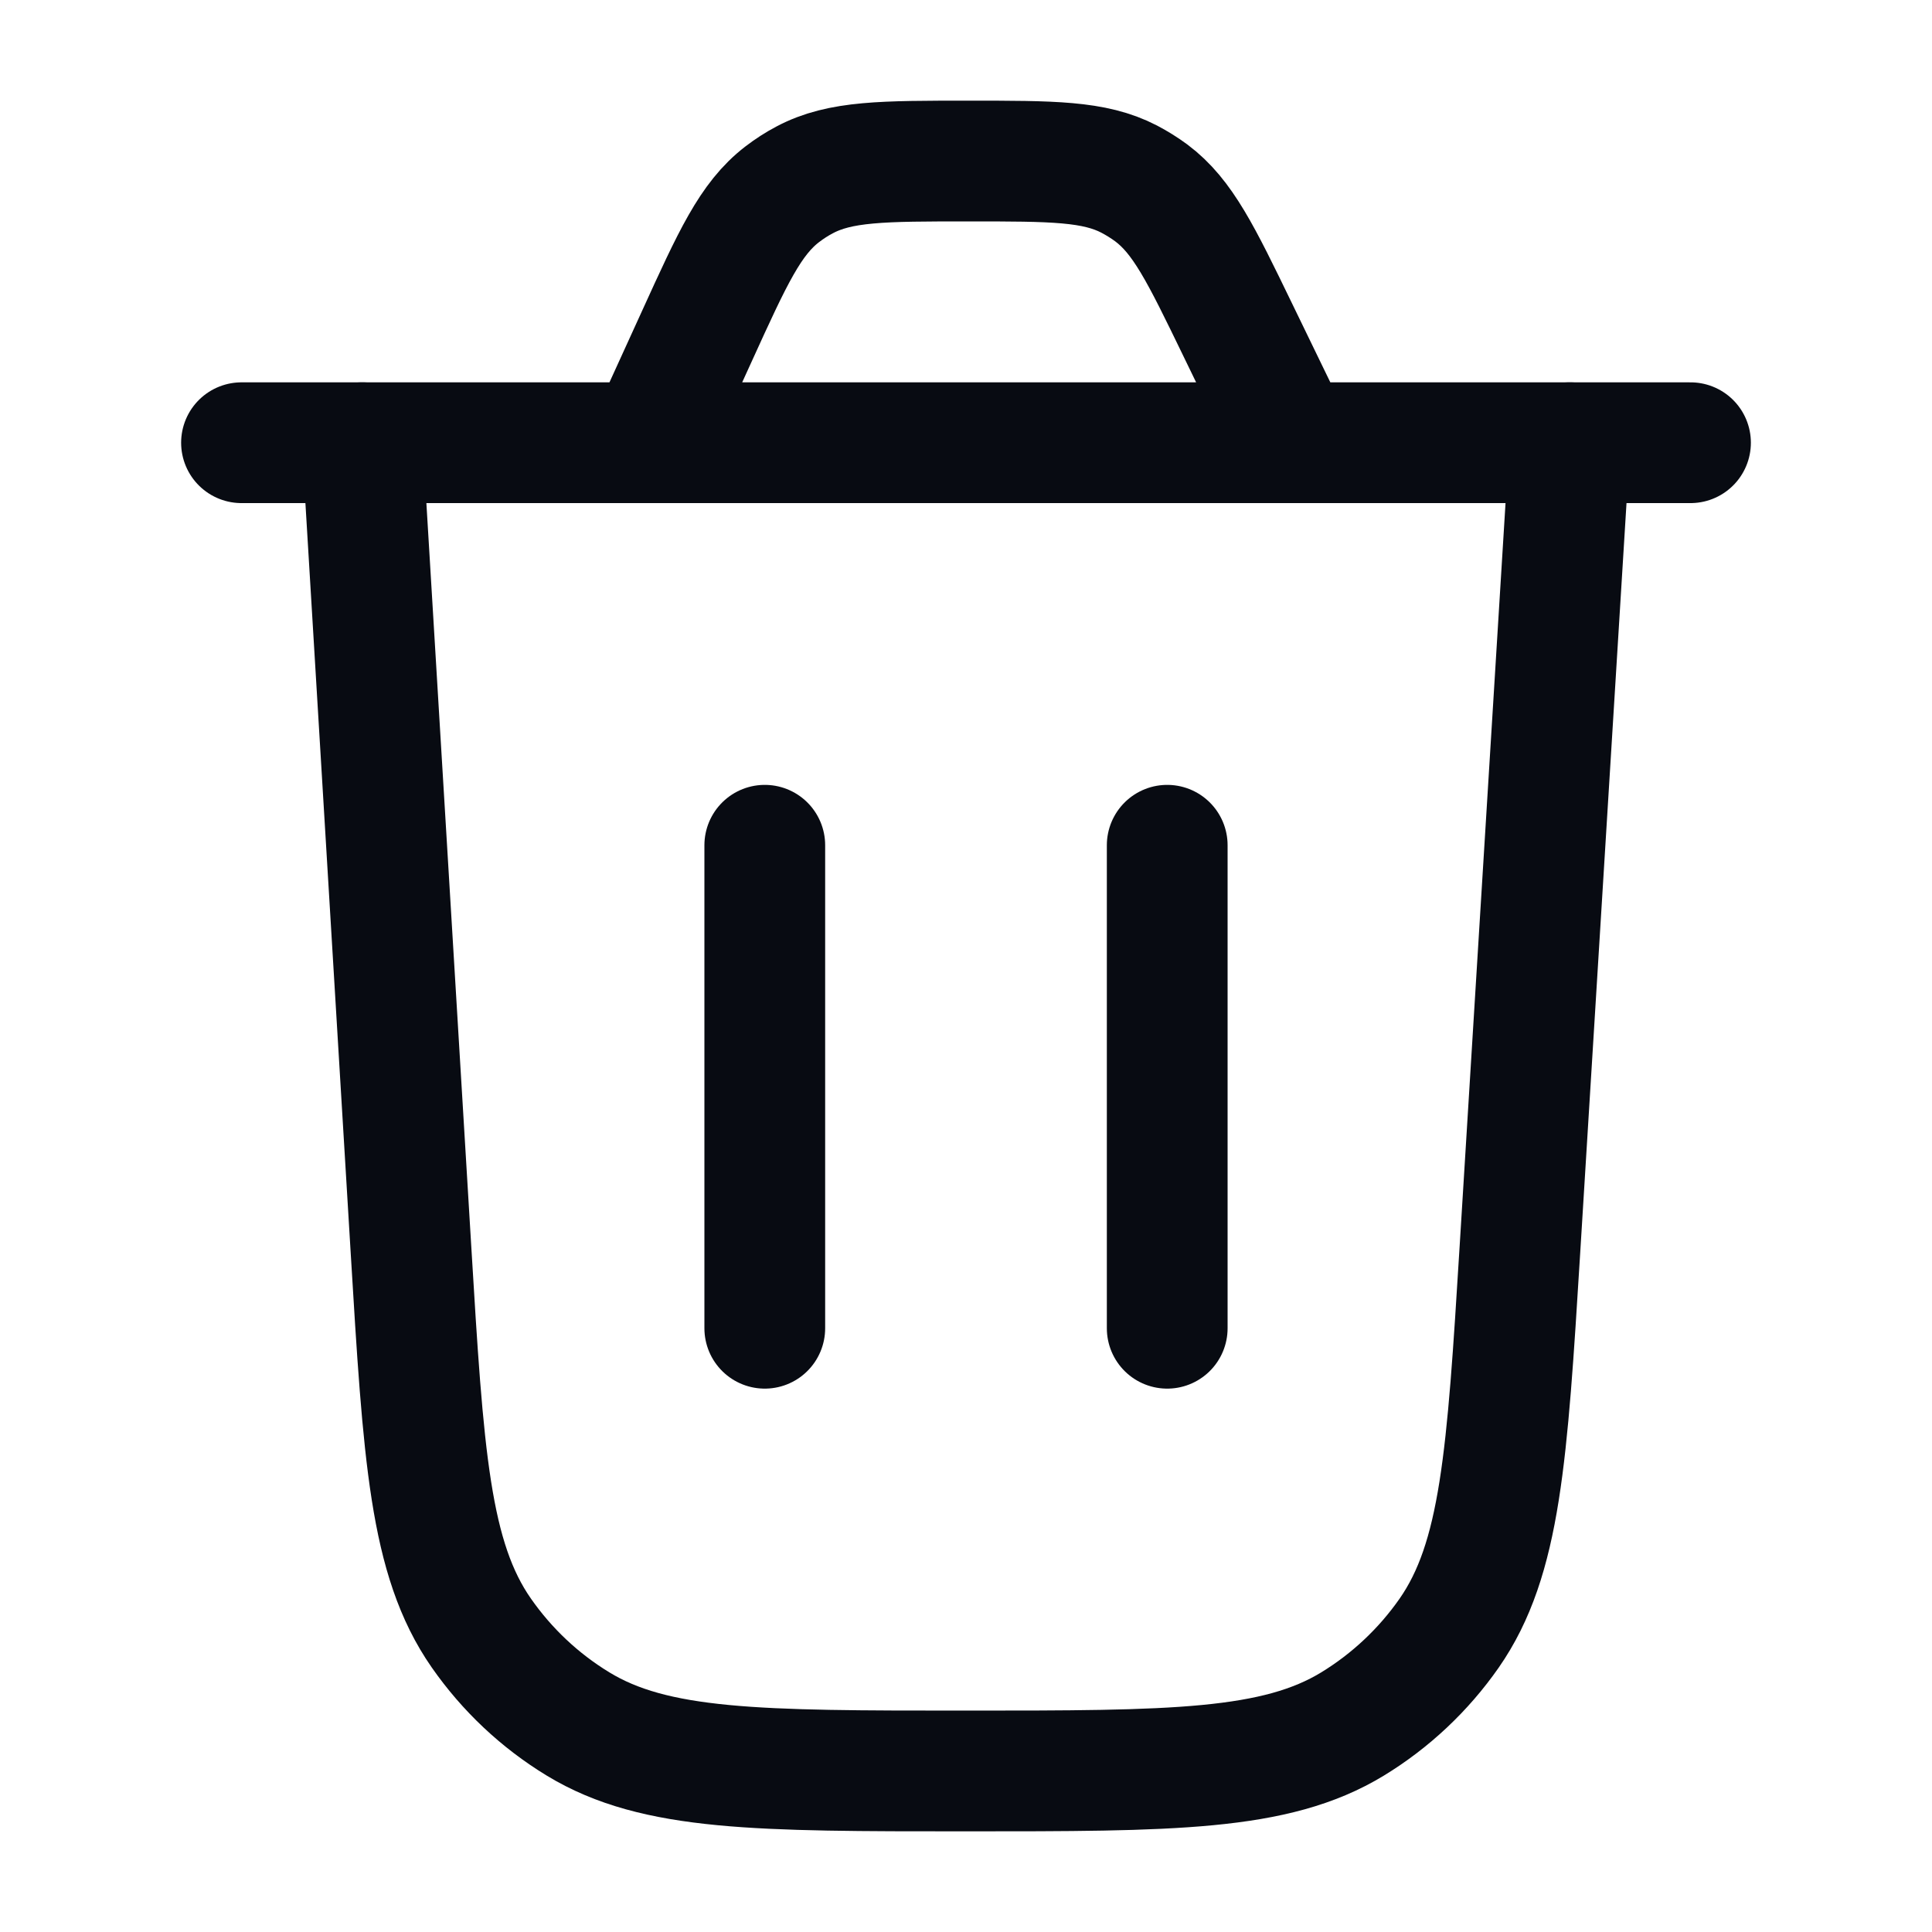
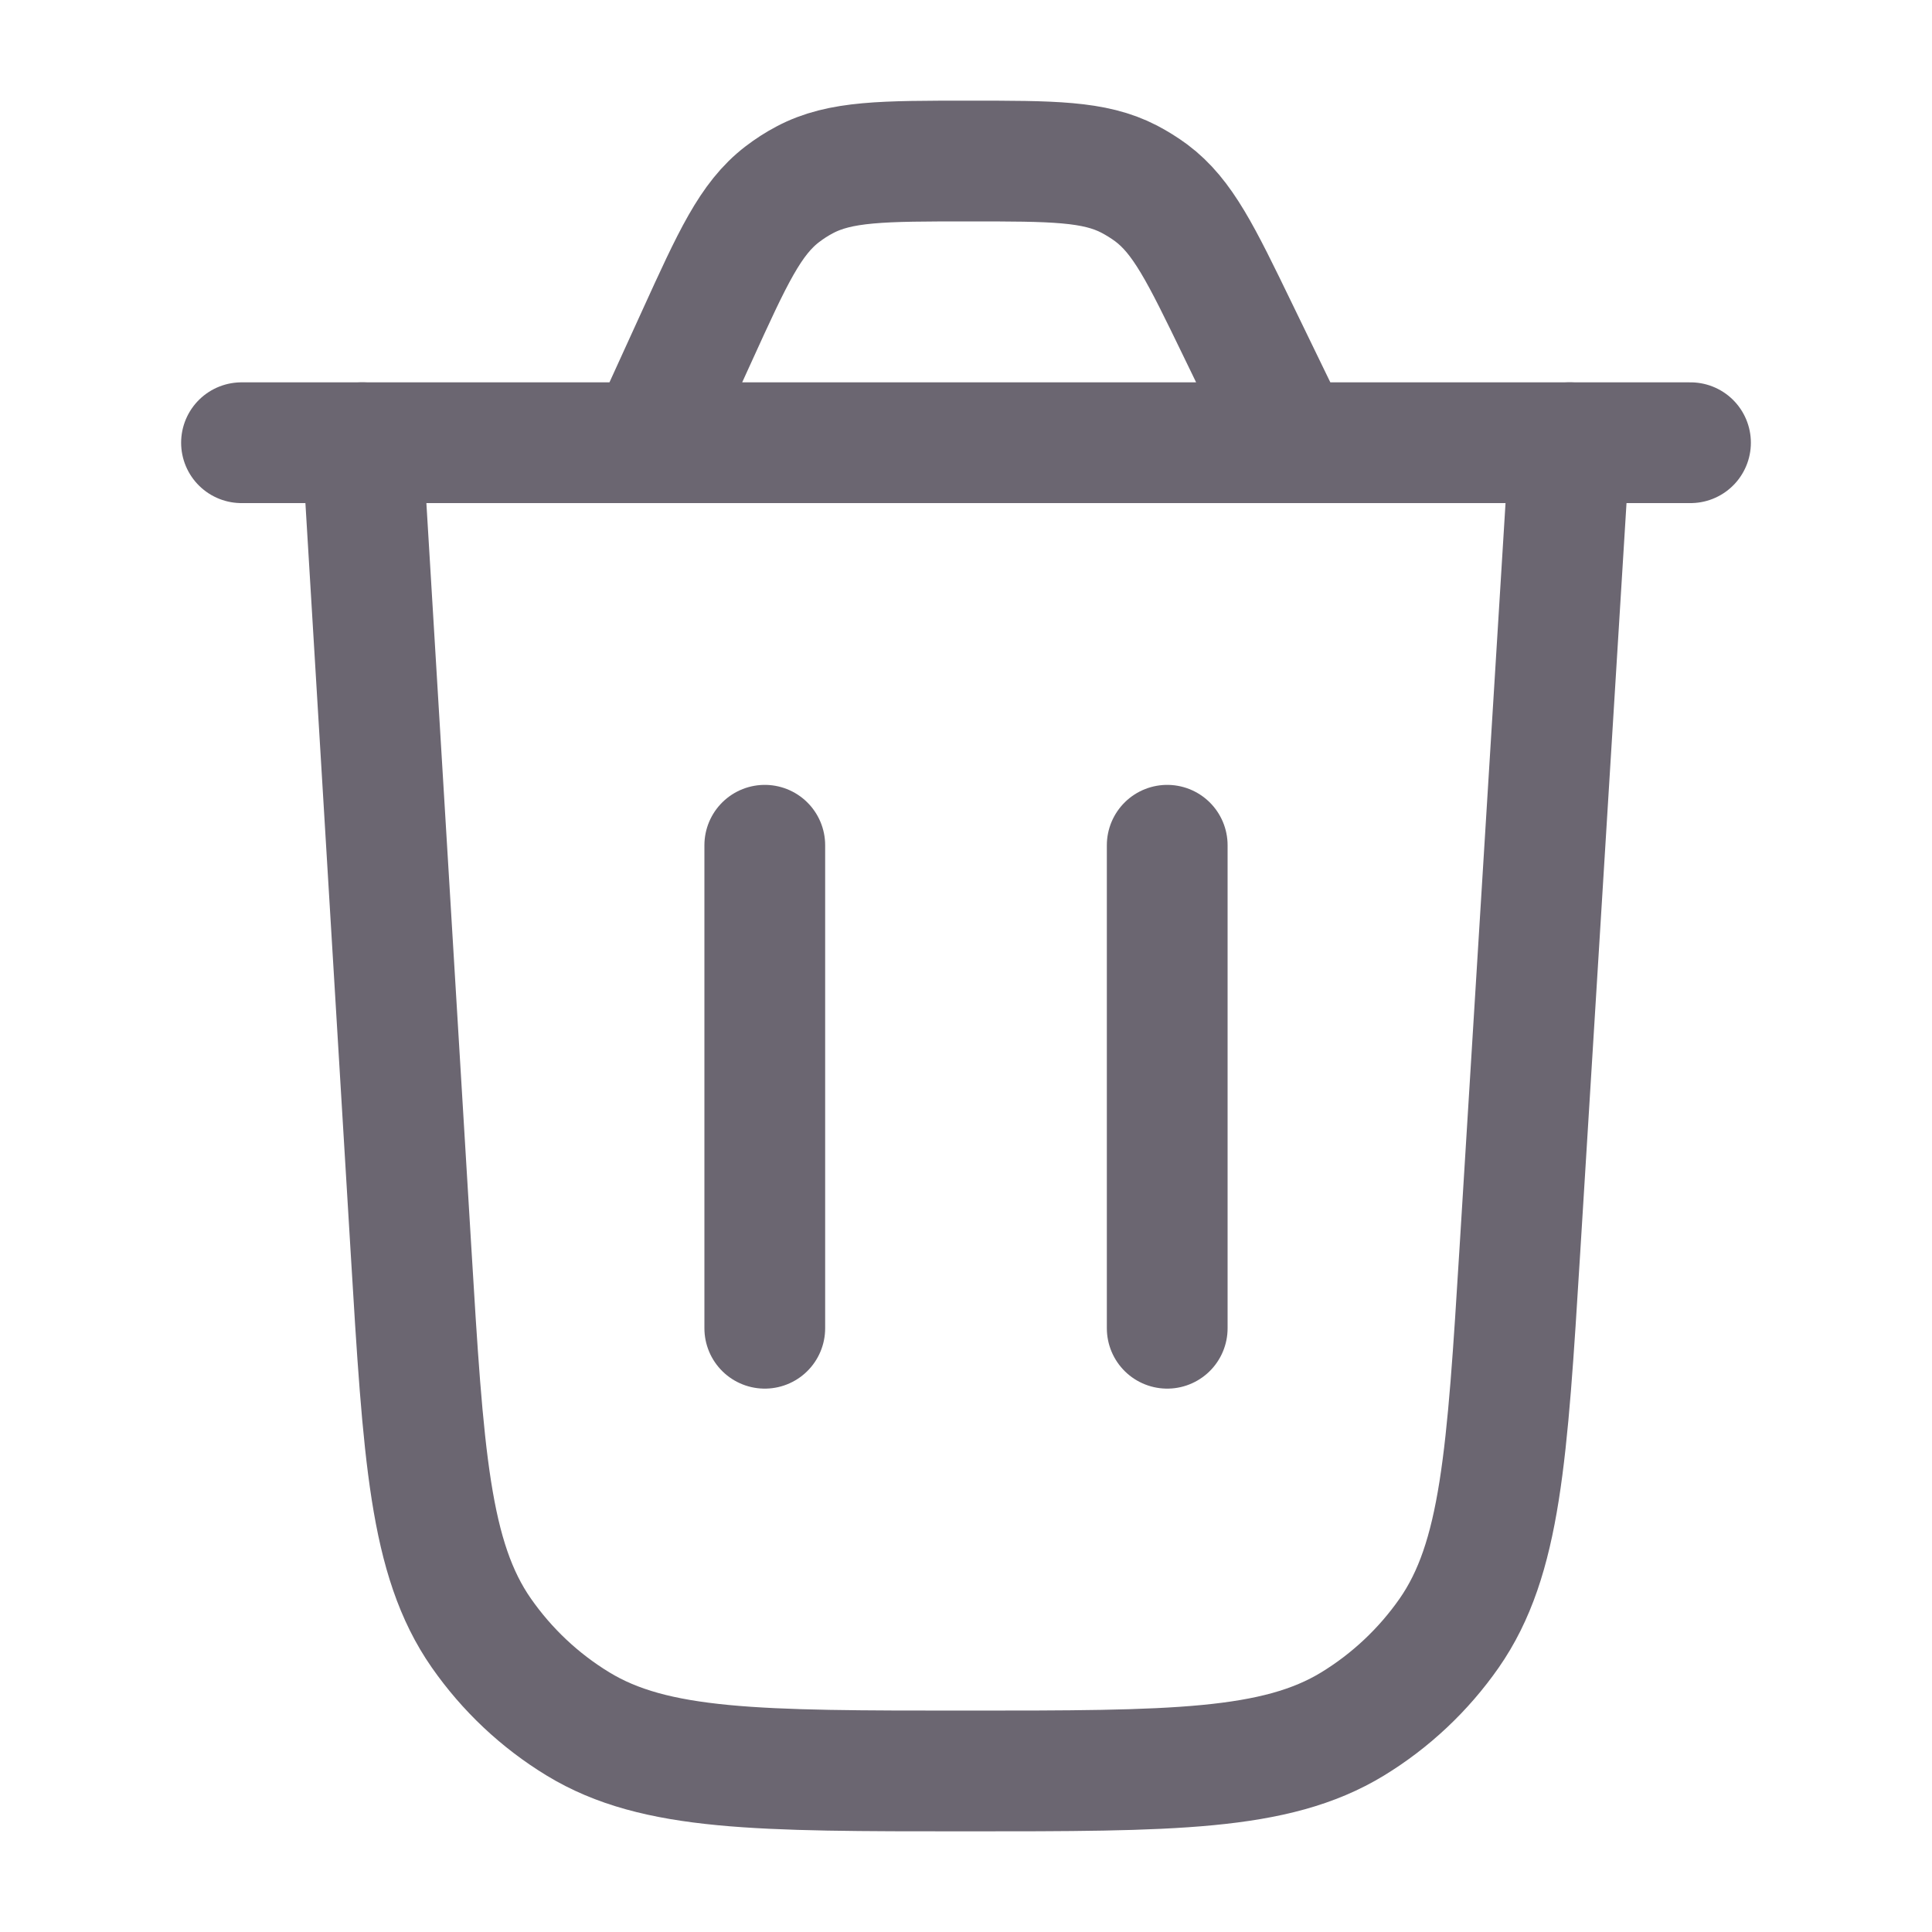
<svg xmlns="http://www.w3.org/2000/svg" width="20" height="20" viewBox="0 0 20 20" fill="none">
-   <path d="M16.25 4.583L15.734 12.938C15.602 15.072 15.536 16.139 15.001 16.907C14.736 17.286 14.396 17.606 14.001 17.847C13.202 18.333 12.133 18.333 9.994 18.333C7.853 18.333 6.782 18.333 5.983 17.846C5.587 17.605 5.247 17.284 4.982 16.904C4.447 16.135 4.383 15.067 4.254 12.929L3.75 4.583" stroke="#080B12" stroke-width="1.25" stroke-linecap="round" />
-   <path d="M2.5 4.583H17.5M13.38 4.583L12.811 3.41C12.433 2.63 12.244 2.241 11.918 1.997C11.846 1.944 11.769 1.896 11.689 1.854C11.328 1.667 10.895 1.667 10.029 1.667C9.141 1.667 8.697 1.667 8.33 1.862C8.248 1.905 8.171 1.955 8.098 2.011C7.768 2.264 7.584 2.668 7.216 3.476L6.711 4.583" stroke="#080B12" stroke-width="1.25" stroke-linecap="round" />
-   <path d="M7.917 13.75V8.75" stroke="#080B12" stroke-width="1.25" stroke-linecap="round" />
-   <path d="M12.083 13.75V8.75" stroke="#080B12" stroke-width="1.25" stroke-linecap="round" />
+   <path d="M16.25 4.583L15.734 12.938C15.602 15.072 15.536 16.139 15.001 16.907C14.736 17.286 14.396 17.606 14.001 17.847C13.202 18.333 12.133 18.333 9.994 18.333C7.853 18.333 6.782 18.333 5.983 17.846C5.587 17.605 5.247 17.284 4.982 16.904C4.447 16.135 4.383 15.067 4.254 12.929L3.75 4.583" stroke="#6B6671" stroke-width="1.25" stroke-linecap="round" />
+   <path d="M2.5 4.583H17.5M13.38 4.583L12.811 3.41C12.433 2.63 12.244 2.241 11.918 1.997C11.846 1.944 11.769 1.896 11.689 1.854C11.328 1.667 10.895 1.667 10.029 1.667C9.141 1.667 8.697 1.667 8.33 1.862C8.248 1.905 8.171 1.955 8.098 2.011C7.768 2.264 7.584 2.668 7.216 3.476L6.711 4.583" stroke="#6B6671" stroke-width="1.25" stroke-linecap="round" />
+   <path d="M7.917 13.75V8.75" stroke="#6B6671" stroke-width="1.25" stroke-linecap="round" />
+   <path d="M12.083 13.75V8.75" stroke="#6B6671" stroke-width="1.25" stroke-linecap="round" />
</svg>
